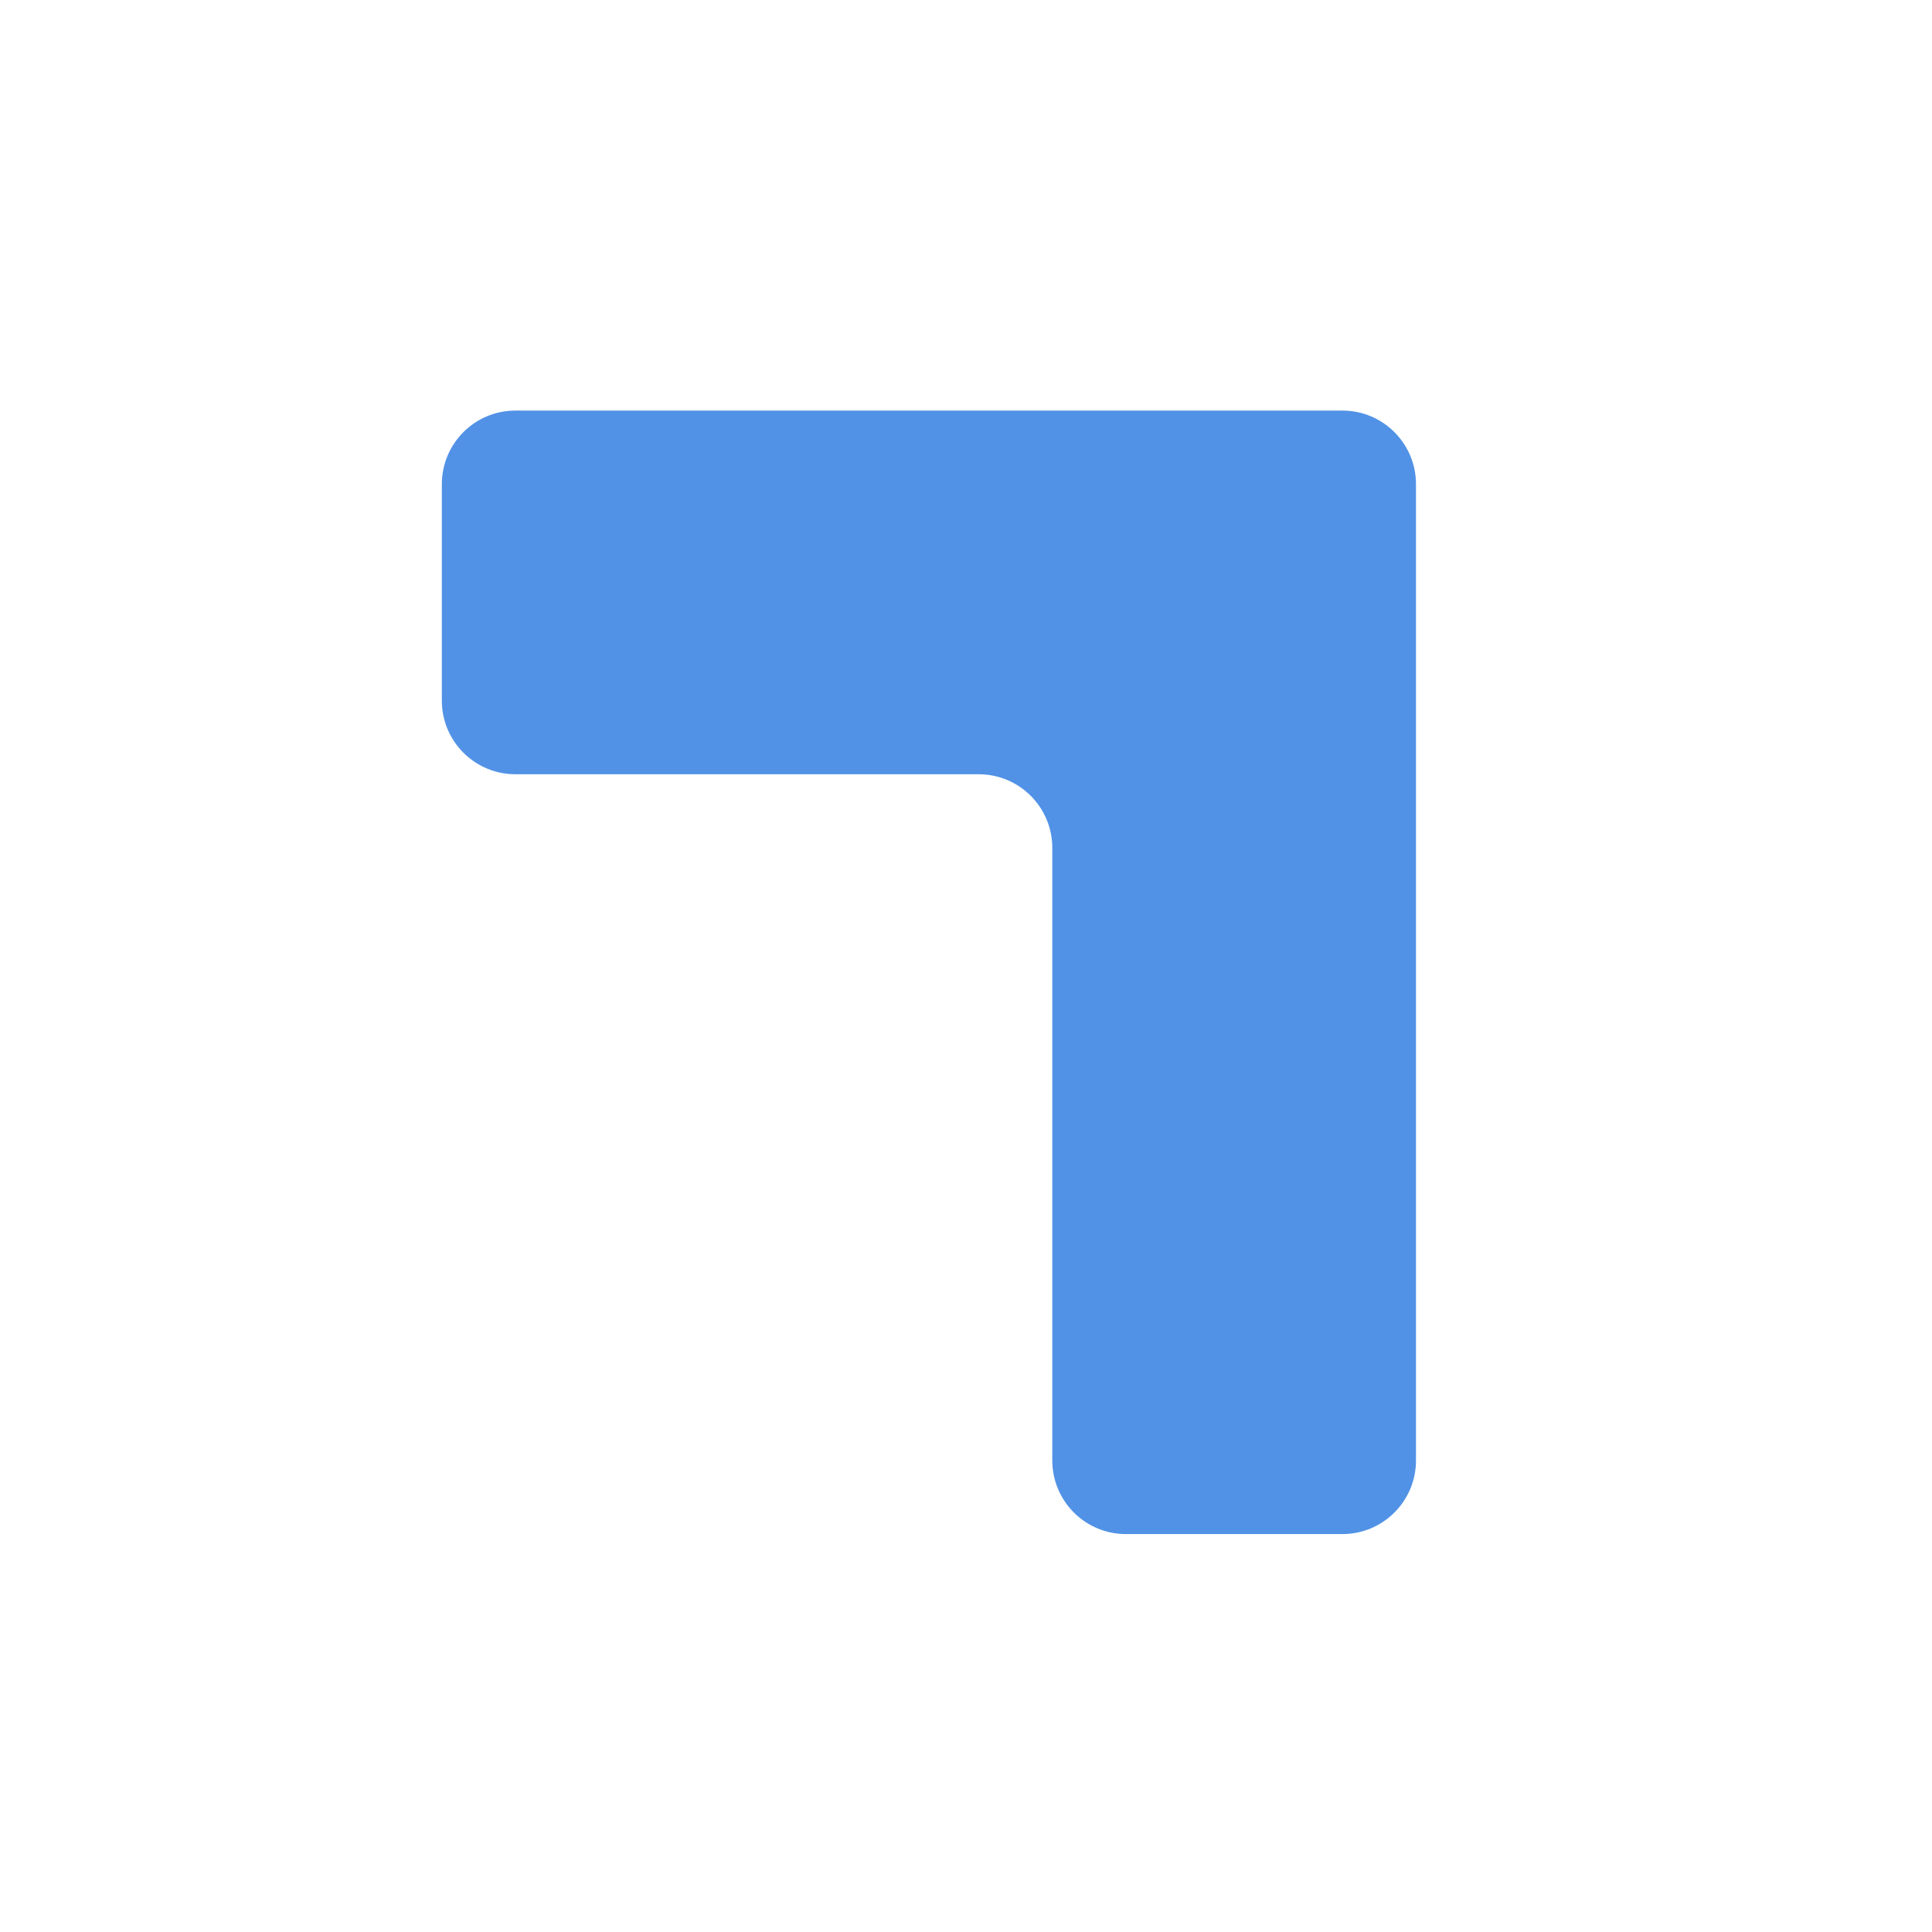
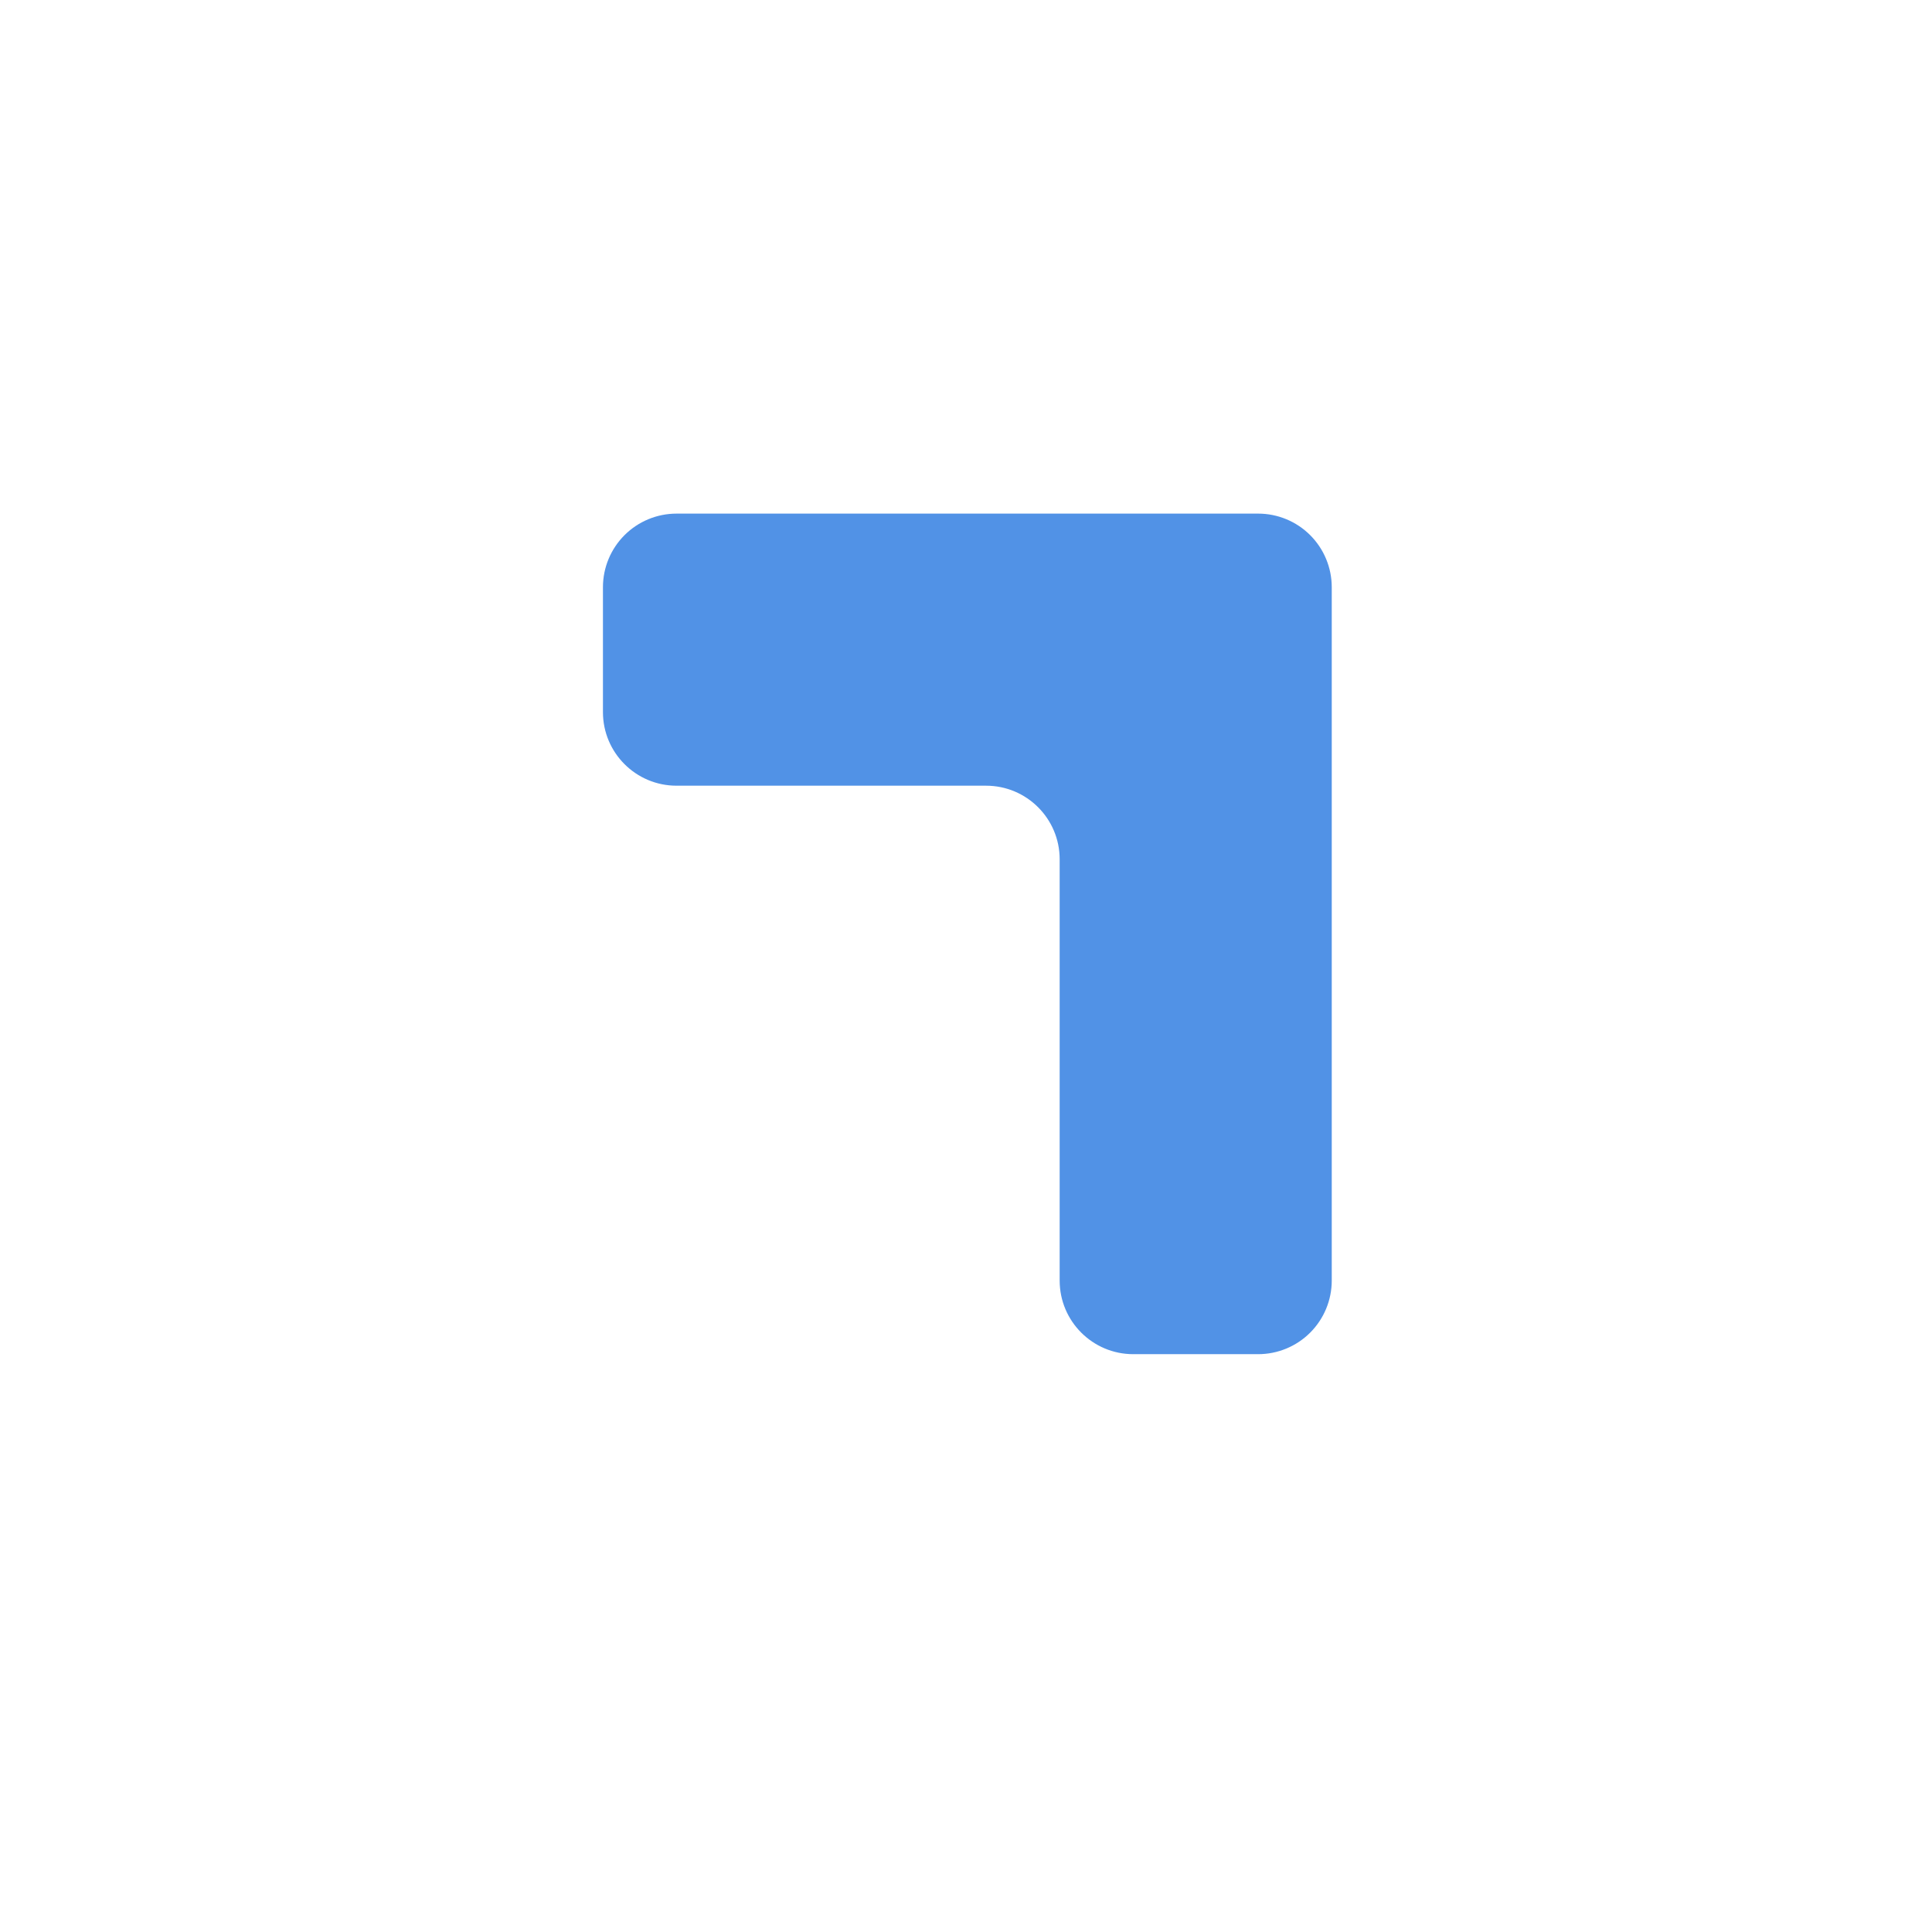
<svg xmlns="http://www.w3.org/2000/svg" width="100%" height="100%" viewBox="0 0 178 178" version="1.1" xml:space="preserve" style="fill-rule:evenodd;clip-rule:evenodd;stroke-linejoin:round;stroke-miterlimit:2;">
-   <g transform="matrix(1,0,0,1,-611.5421,0)">
-     <g id="bn" transform="matrix(0.278212,0,0,0.319339,1057.314,-78.69737)">
+   <g transform="matrix(1,0,0,1,-611.5421,-770.1577)">
+     <g id="bn" transform="matrix(0.278212,0,0,0.319339,1057.314,691.4603)">
      <rect x="-1602.271" y="246.438" width="636.799" height="554.787" style="fill:none;" />
-       <g transform="matrix(2.787899,0,0,2.428852,-3069.382,-5344.6)">
-         <path d="M694.438,2359.438C694.438,2354.61 690.524,2350.696 685.696,2350.696C664.201,2350.696 608.963,2350.696 587.468,2350.696C582.64,2350.696 578.726,2354.61 578.726,2359.438C578.726,2366.929 578.726,2377.662 578.726,2385.153C578.726,2389.981 582.64,2393.895 587.469,2393.895C601.416,2393.895 628.549,2393.895 642.497,2393.895C644.815,2393.895 647.039,2394.816 648.679,2396.456C650.318,2398.095 651.239,2400.319 651.239,2402.638C651.239,2419.893 651.239,2458.152 651.239,2475.408C651.239,2480.237 655.153,2484.151 659.982,2484.151C667.472,2484.151 678.206,2484.151 685.696,2484.151C690.524,2484.151 694.438,2480.237 694.438,2475.408C694.438,2451.224 694.438,2383.623 694.438,2359.438Z" style="fill:rgb(81,146,230);" />
+       <g transform="matrix(2.085787,0,0,1.817163,-2609.702,-3876.977)">
+         <path d="M694.438,2362.381C694.438,2359.282 693.207,2356.31 691.016,2354.118C688.825,2351.927 685.852,2350.696 682.753,2350.696C660.57,2350.696 612.595,2350.696 590.411,2350.696C587.312,2350.696 584.34,2351.927 582.149,2354.118C579.957,2356.31 578.726,2359.282 578.726,2362.381C578.726,2368.534 578.726,2376.057 578.726,2382.21C578.726,2388.664 583.958,2393.895 590.411,2393.895C603.925,2393.895 626.04,2393.895 639.554,2393.895C646.008,2393.895 651.239,2399.127 651.239,2405.58C651.239,2422.889 651.239,2455.156 651.239,2472.466C651.239,2478.919 656.471,2484.151 662.924,2484.151C669.077,2484.151 676.601,2484.151 682.753,2484.151C685.852,2484.151 688.825,2482.92 691.016,2480.728C693.207,2478.537 694.438,2475.565 694.438,2472.466C694.438,2447.185 694.438,2387.661 694.438,2362.381Z" style="fill:rgb(81,146,230);" />
      </g>
    </g>
  </g>
</svg>
